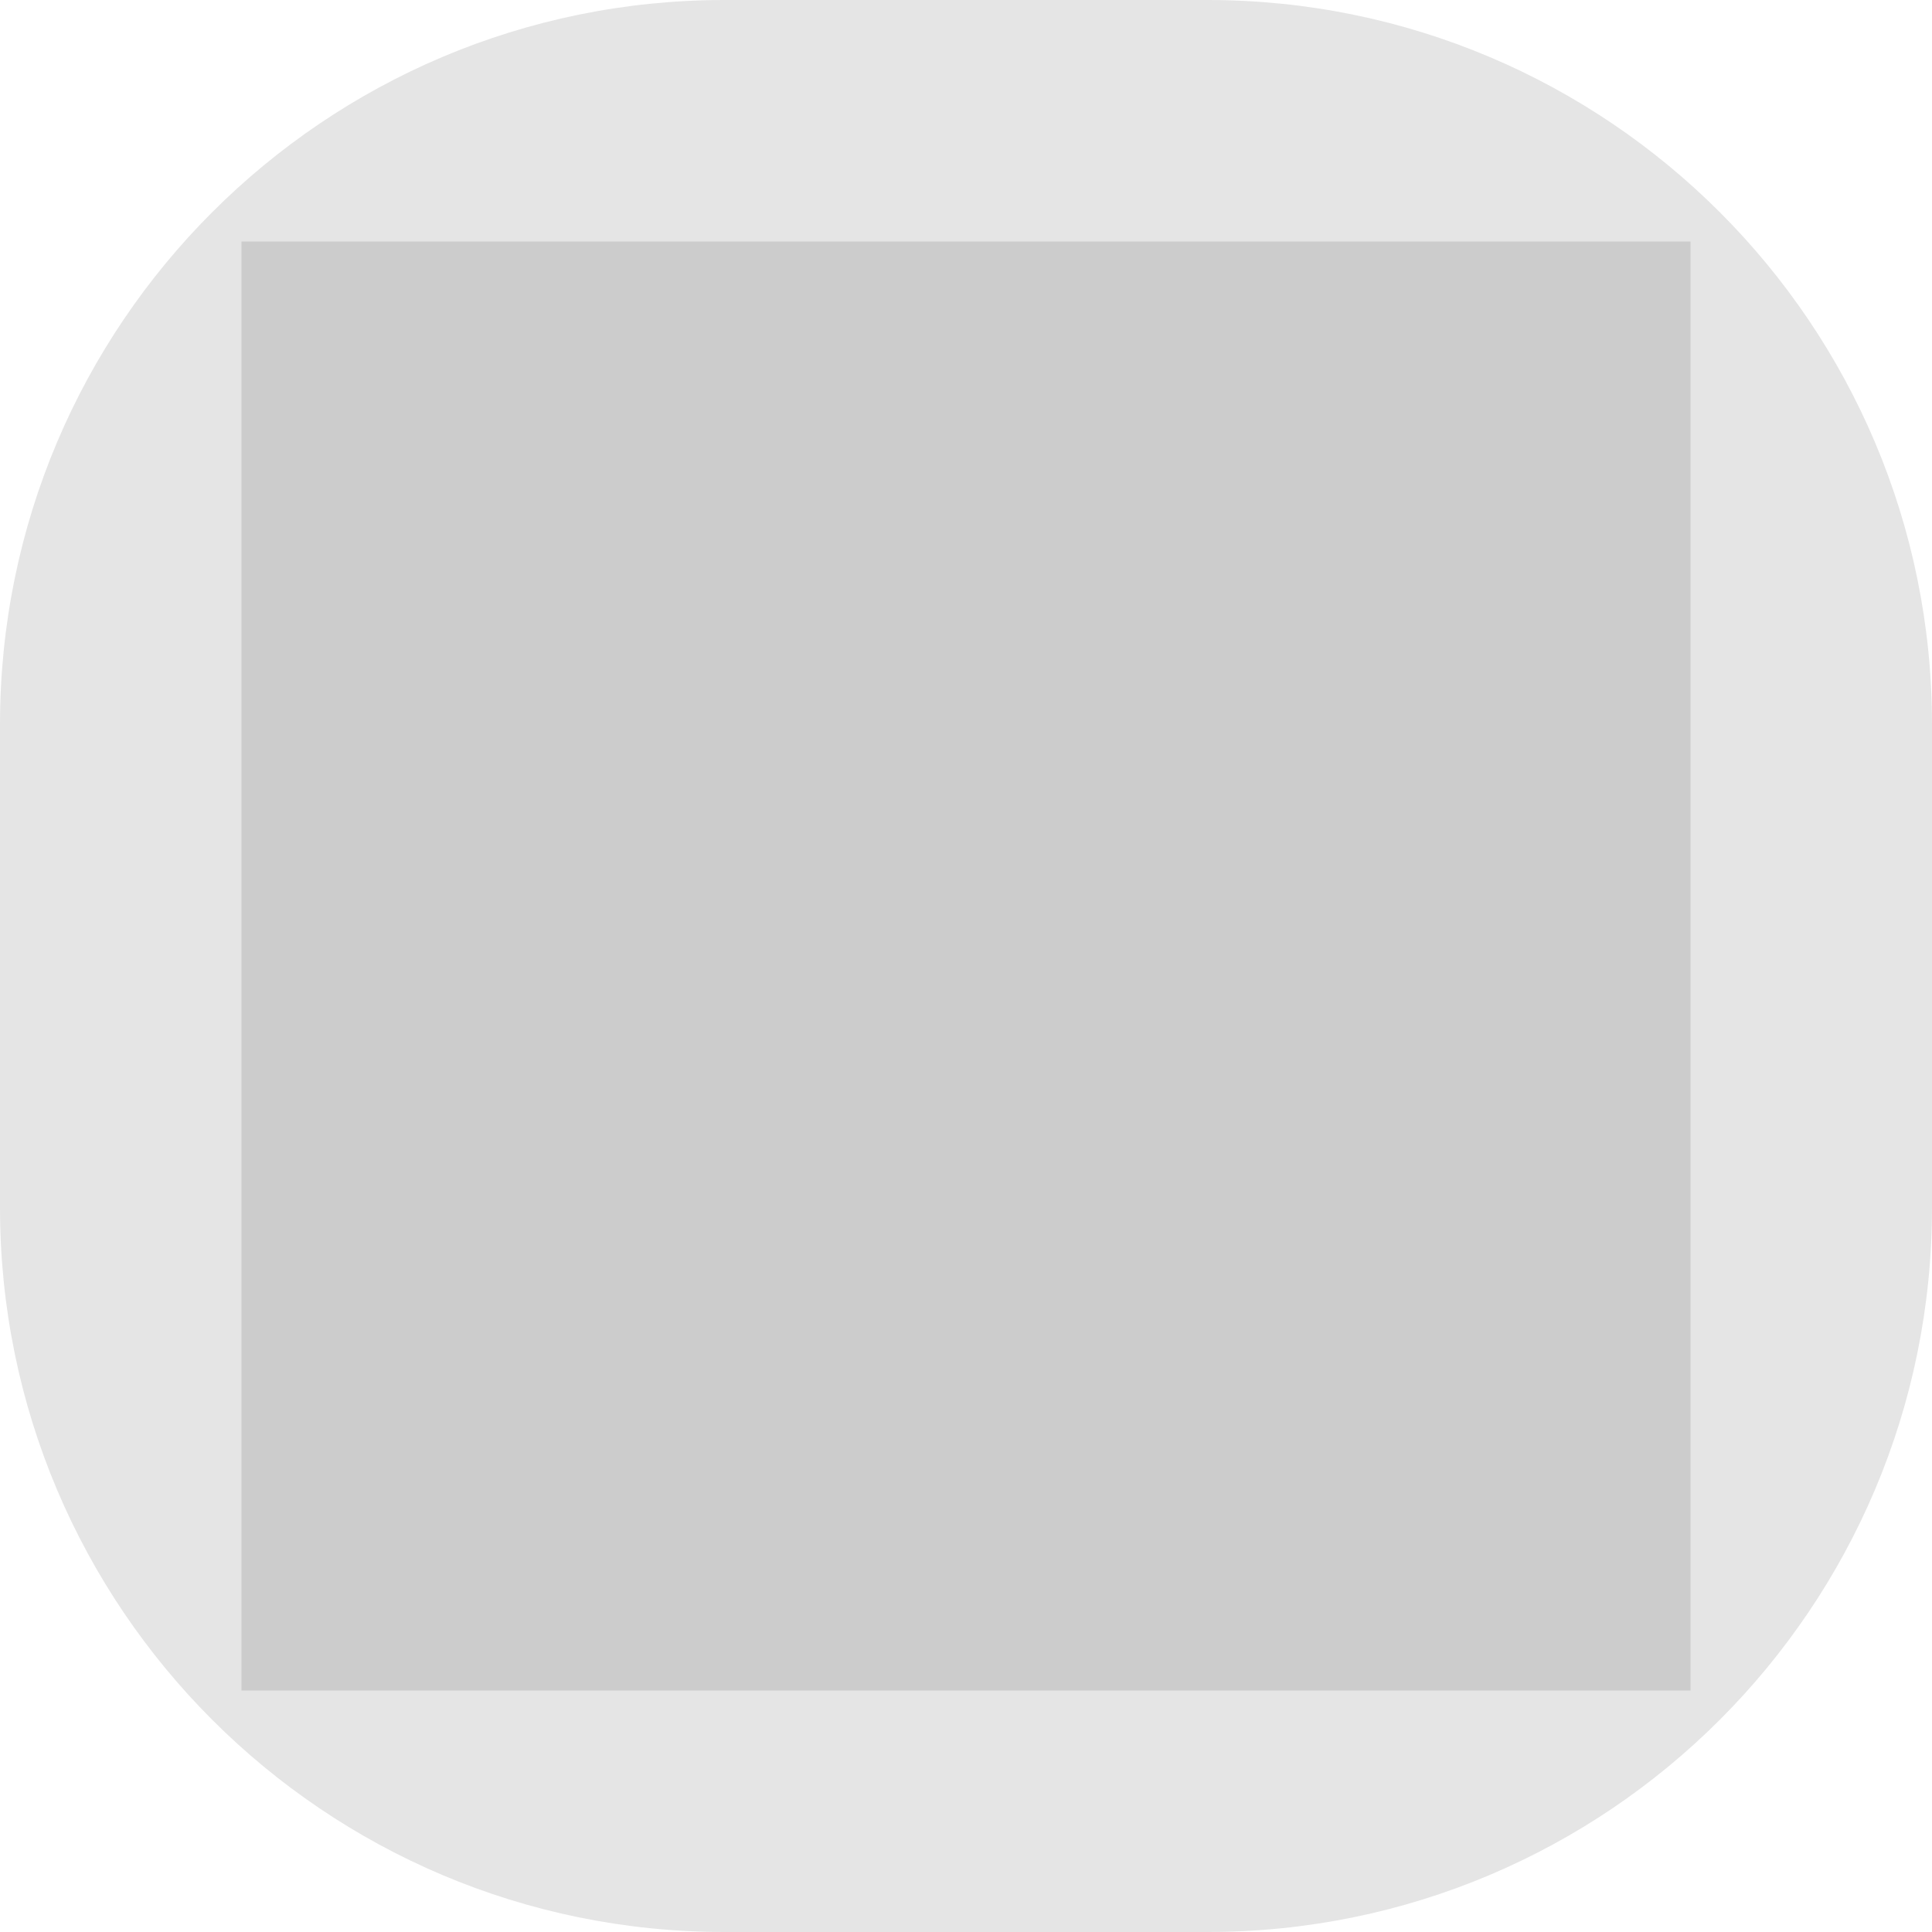
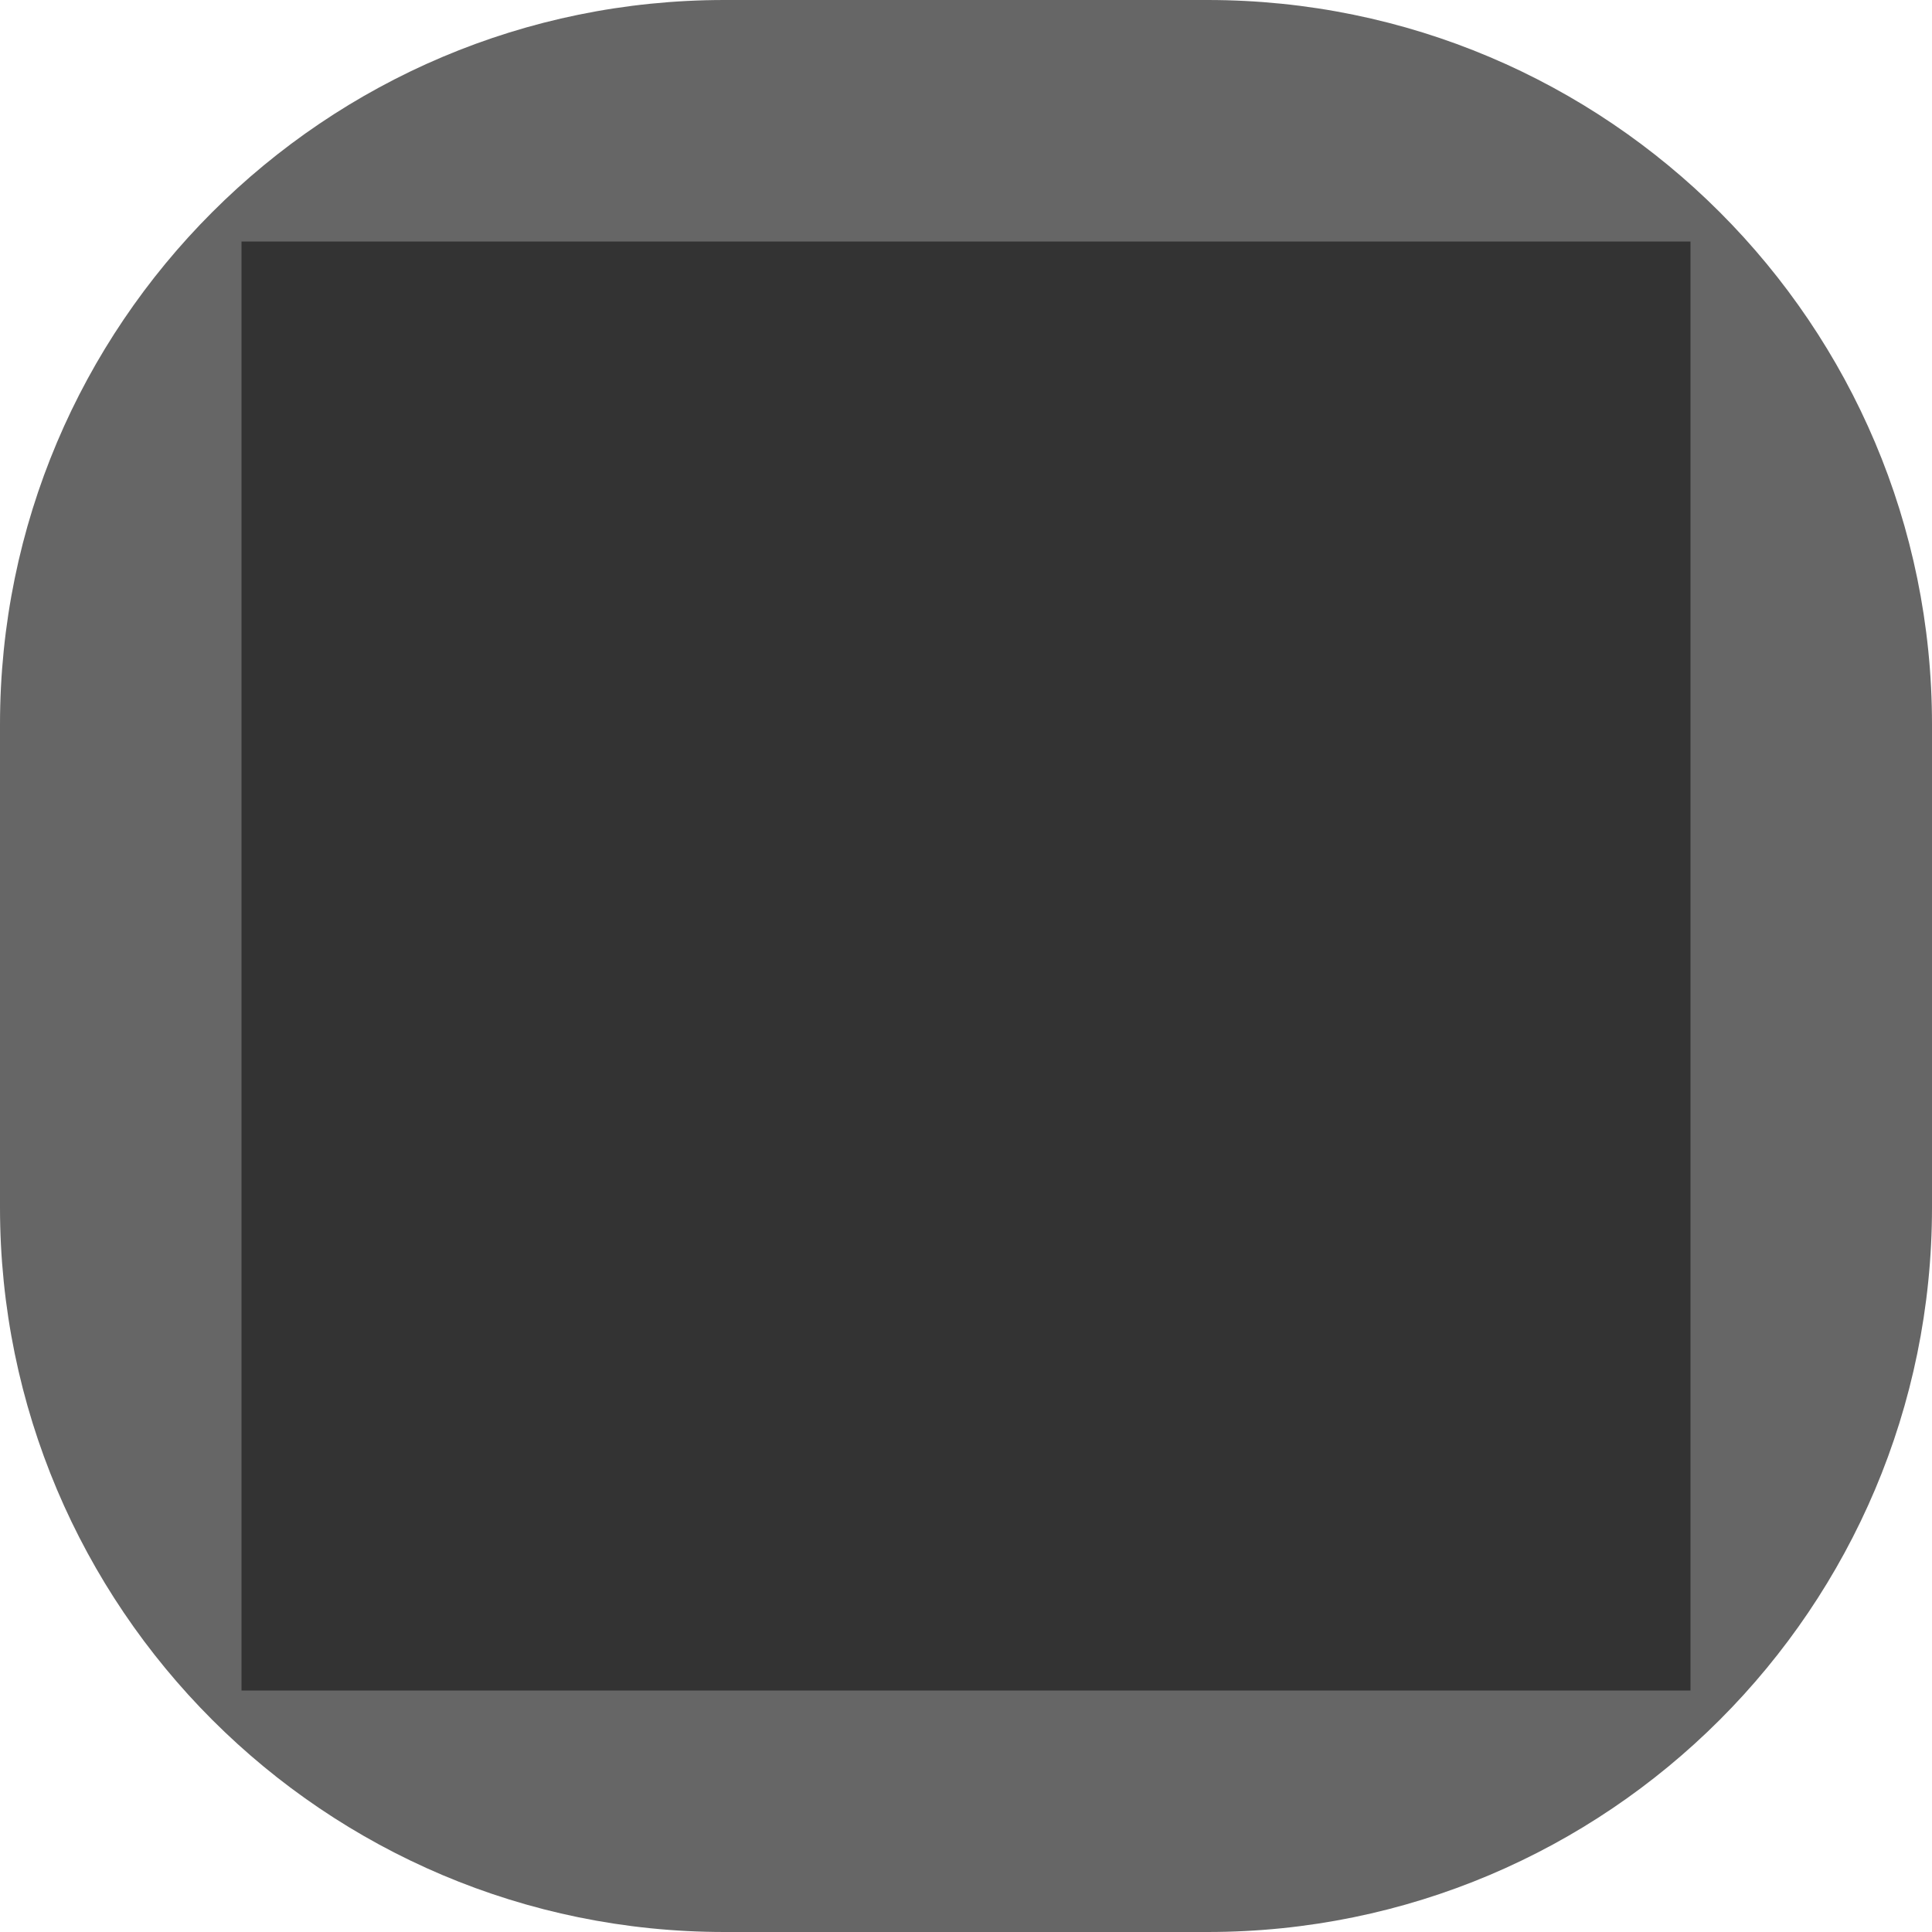
<svg xmlns="http://www.w3.org/2000/svg" id="svg8" version="1.1" viewBox="0 0 16 16" height="16" width="16">
  <defs id="defs2" />
  <g transform="translate(-64,-1042.52)" id="layer1">
-     <rect ry="6" y="1042.52" x="64" height="16" width="16" id="rect30" style="fill:#e5e5e5;fill-opacity:0.999;stroke-linejoin:round" />
-     <rect style="fill:#cccccc;fill-opacity:0.999;stroke-linejoin:round" id="rect30-3" width="12" height="12" x="66" y="1044.52" ry="4.6679688e-05" />
+     <rect ry="6" y="1042.52" x="64" height="16" width="16" id="rect30" style="fill:#666666;fill-opacity:0.999;stroke-linejoin:round" />
+     <rect style="fill:#333333;fill-opacity:0.999;stroke-linejoin:round" id="rect30-3" width="12" height="12" x="66" y="1044.52" ry="4.6679688e-05" />
  </g>
</svg>
